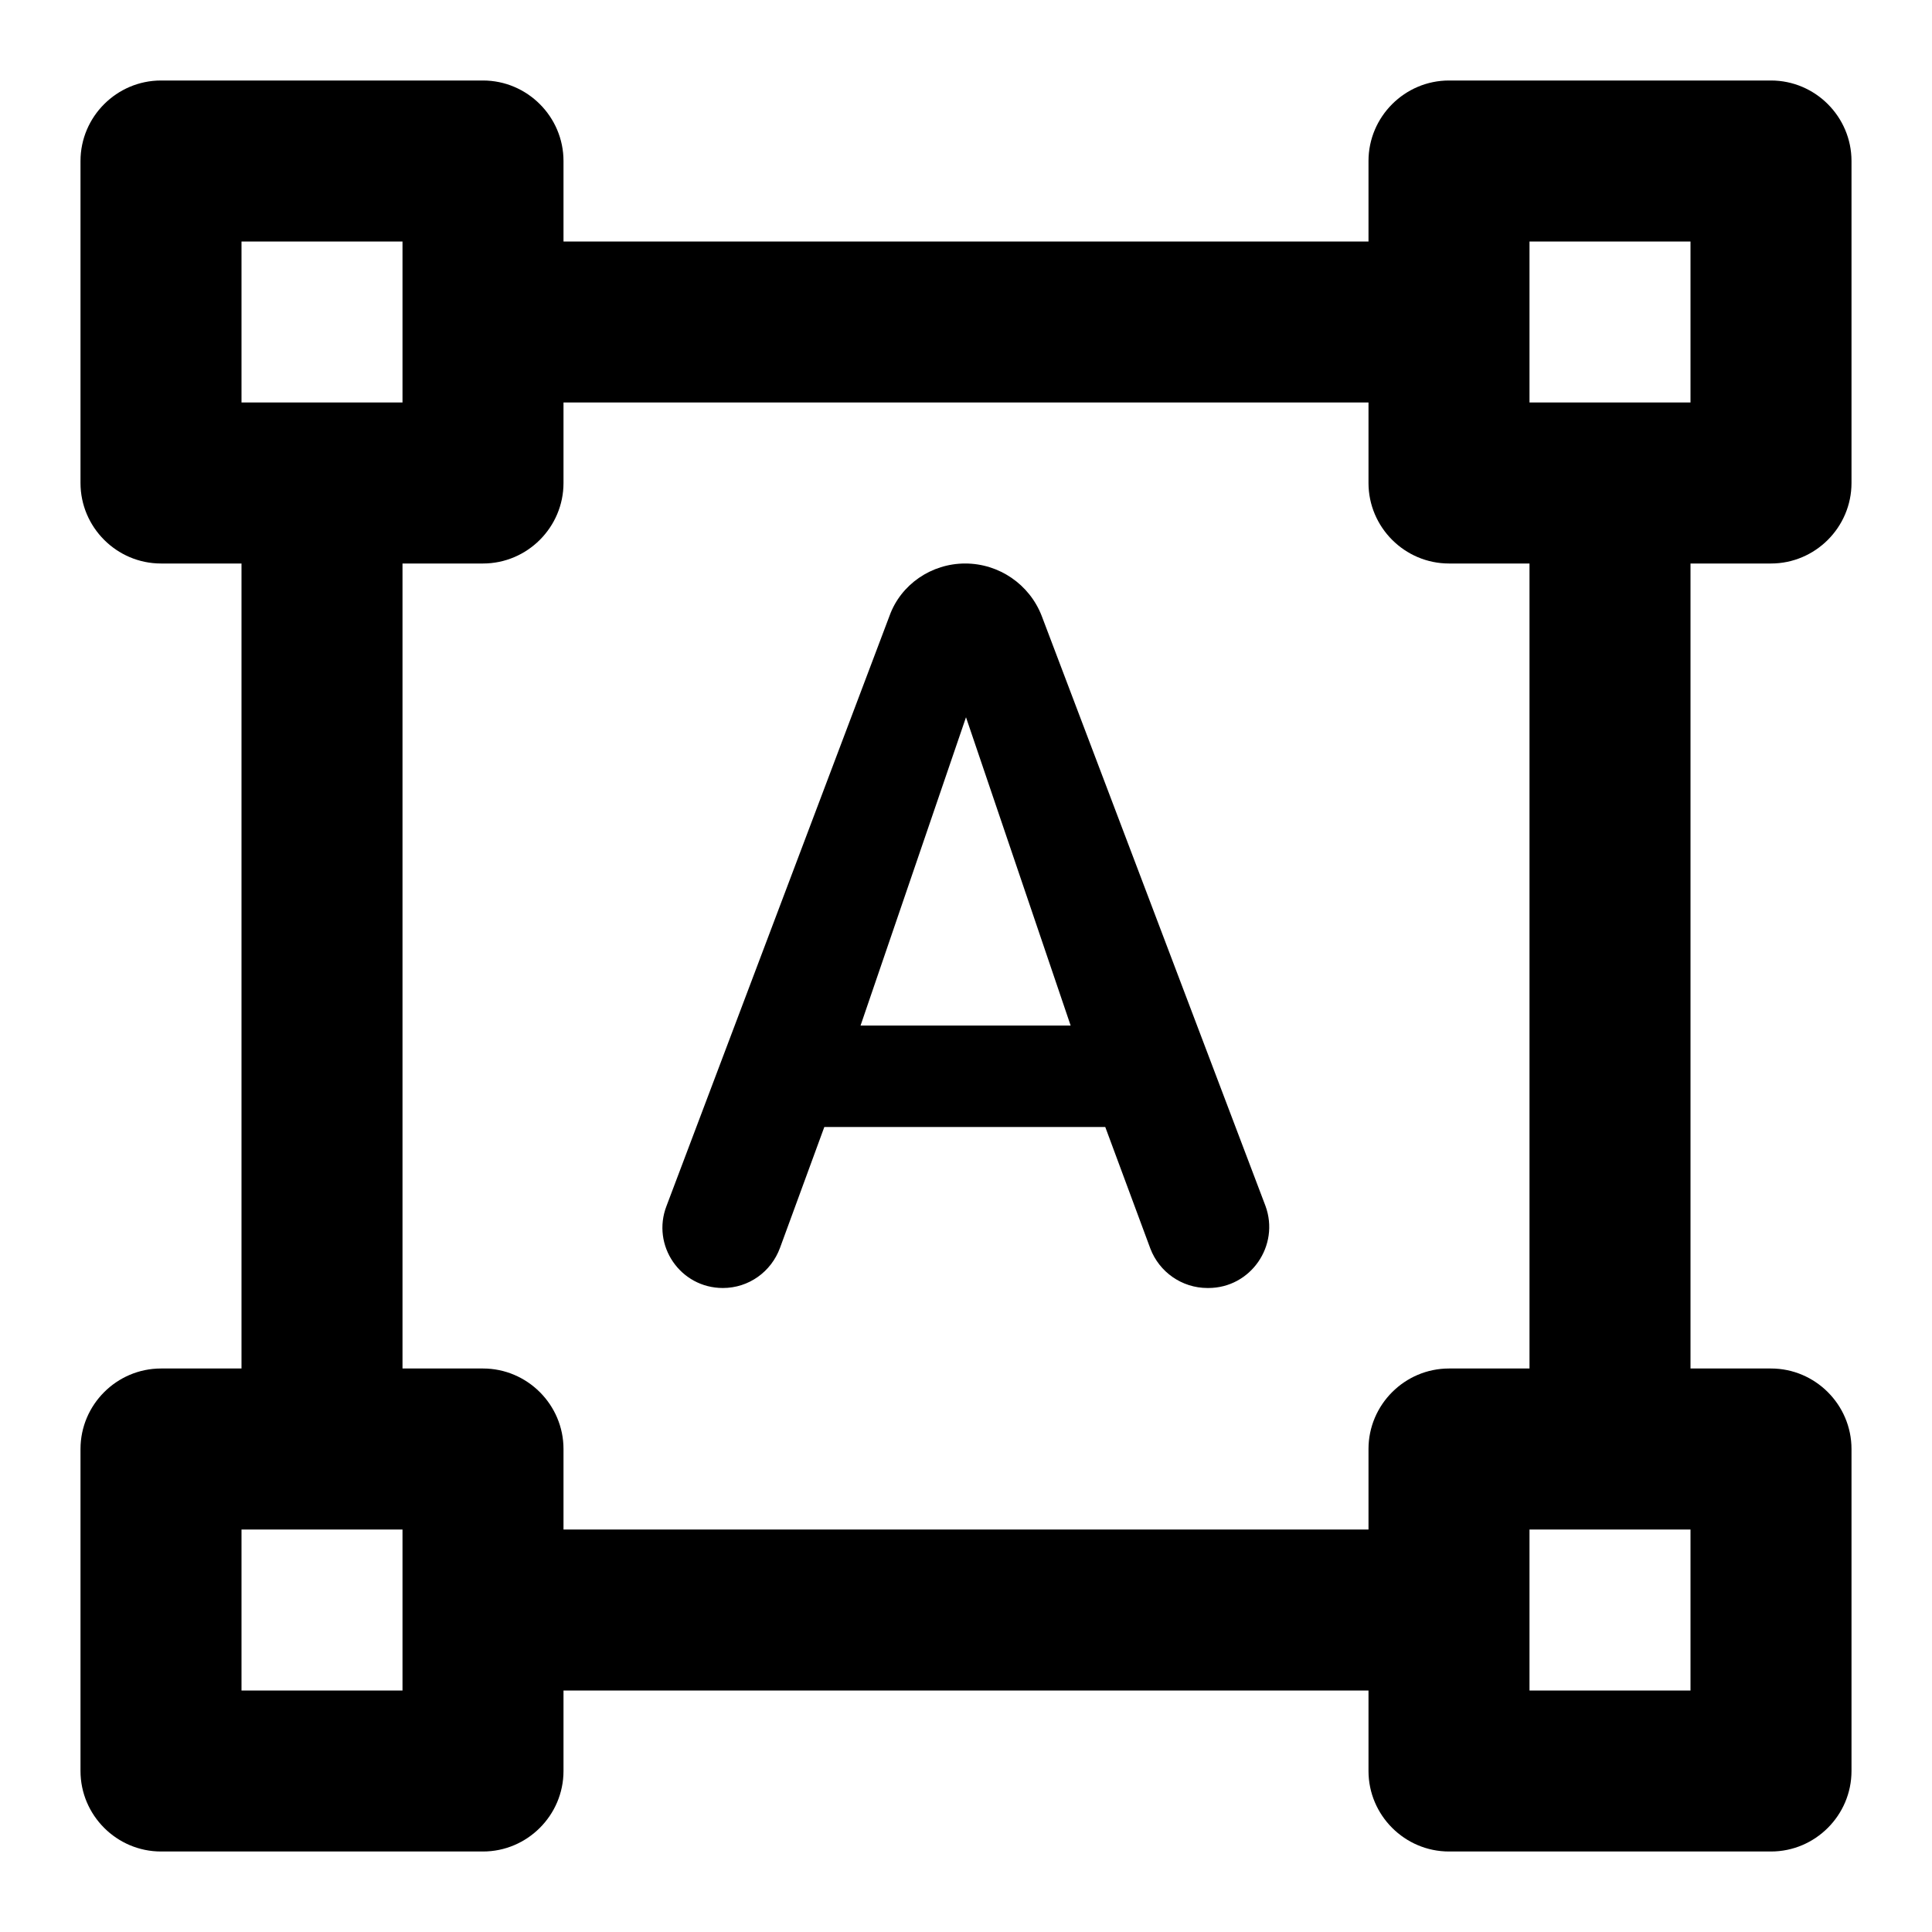
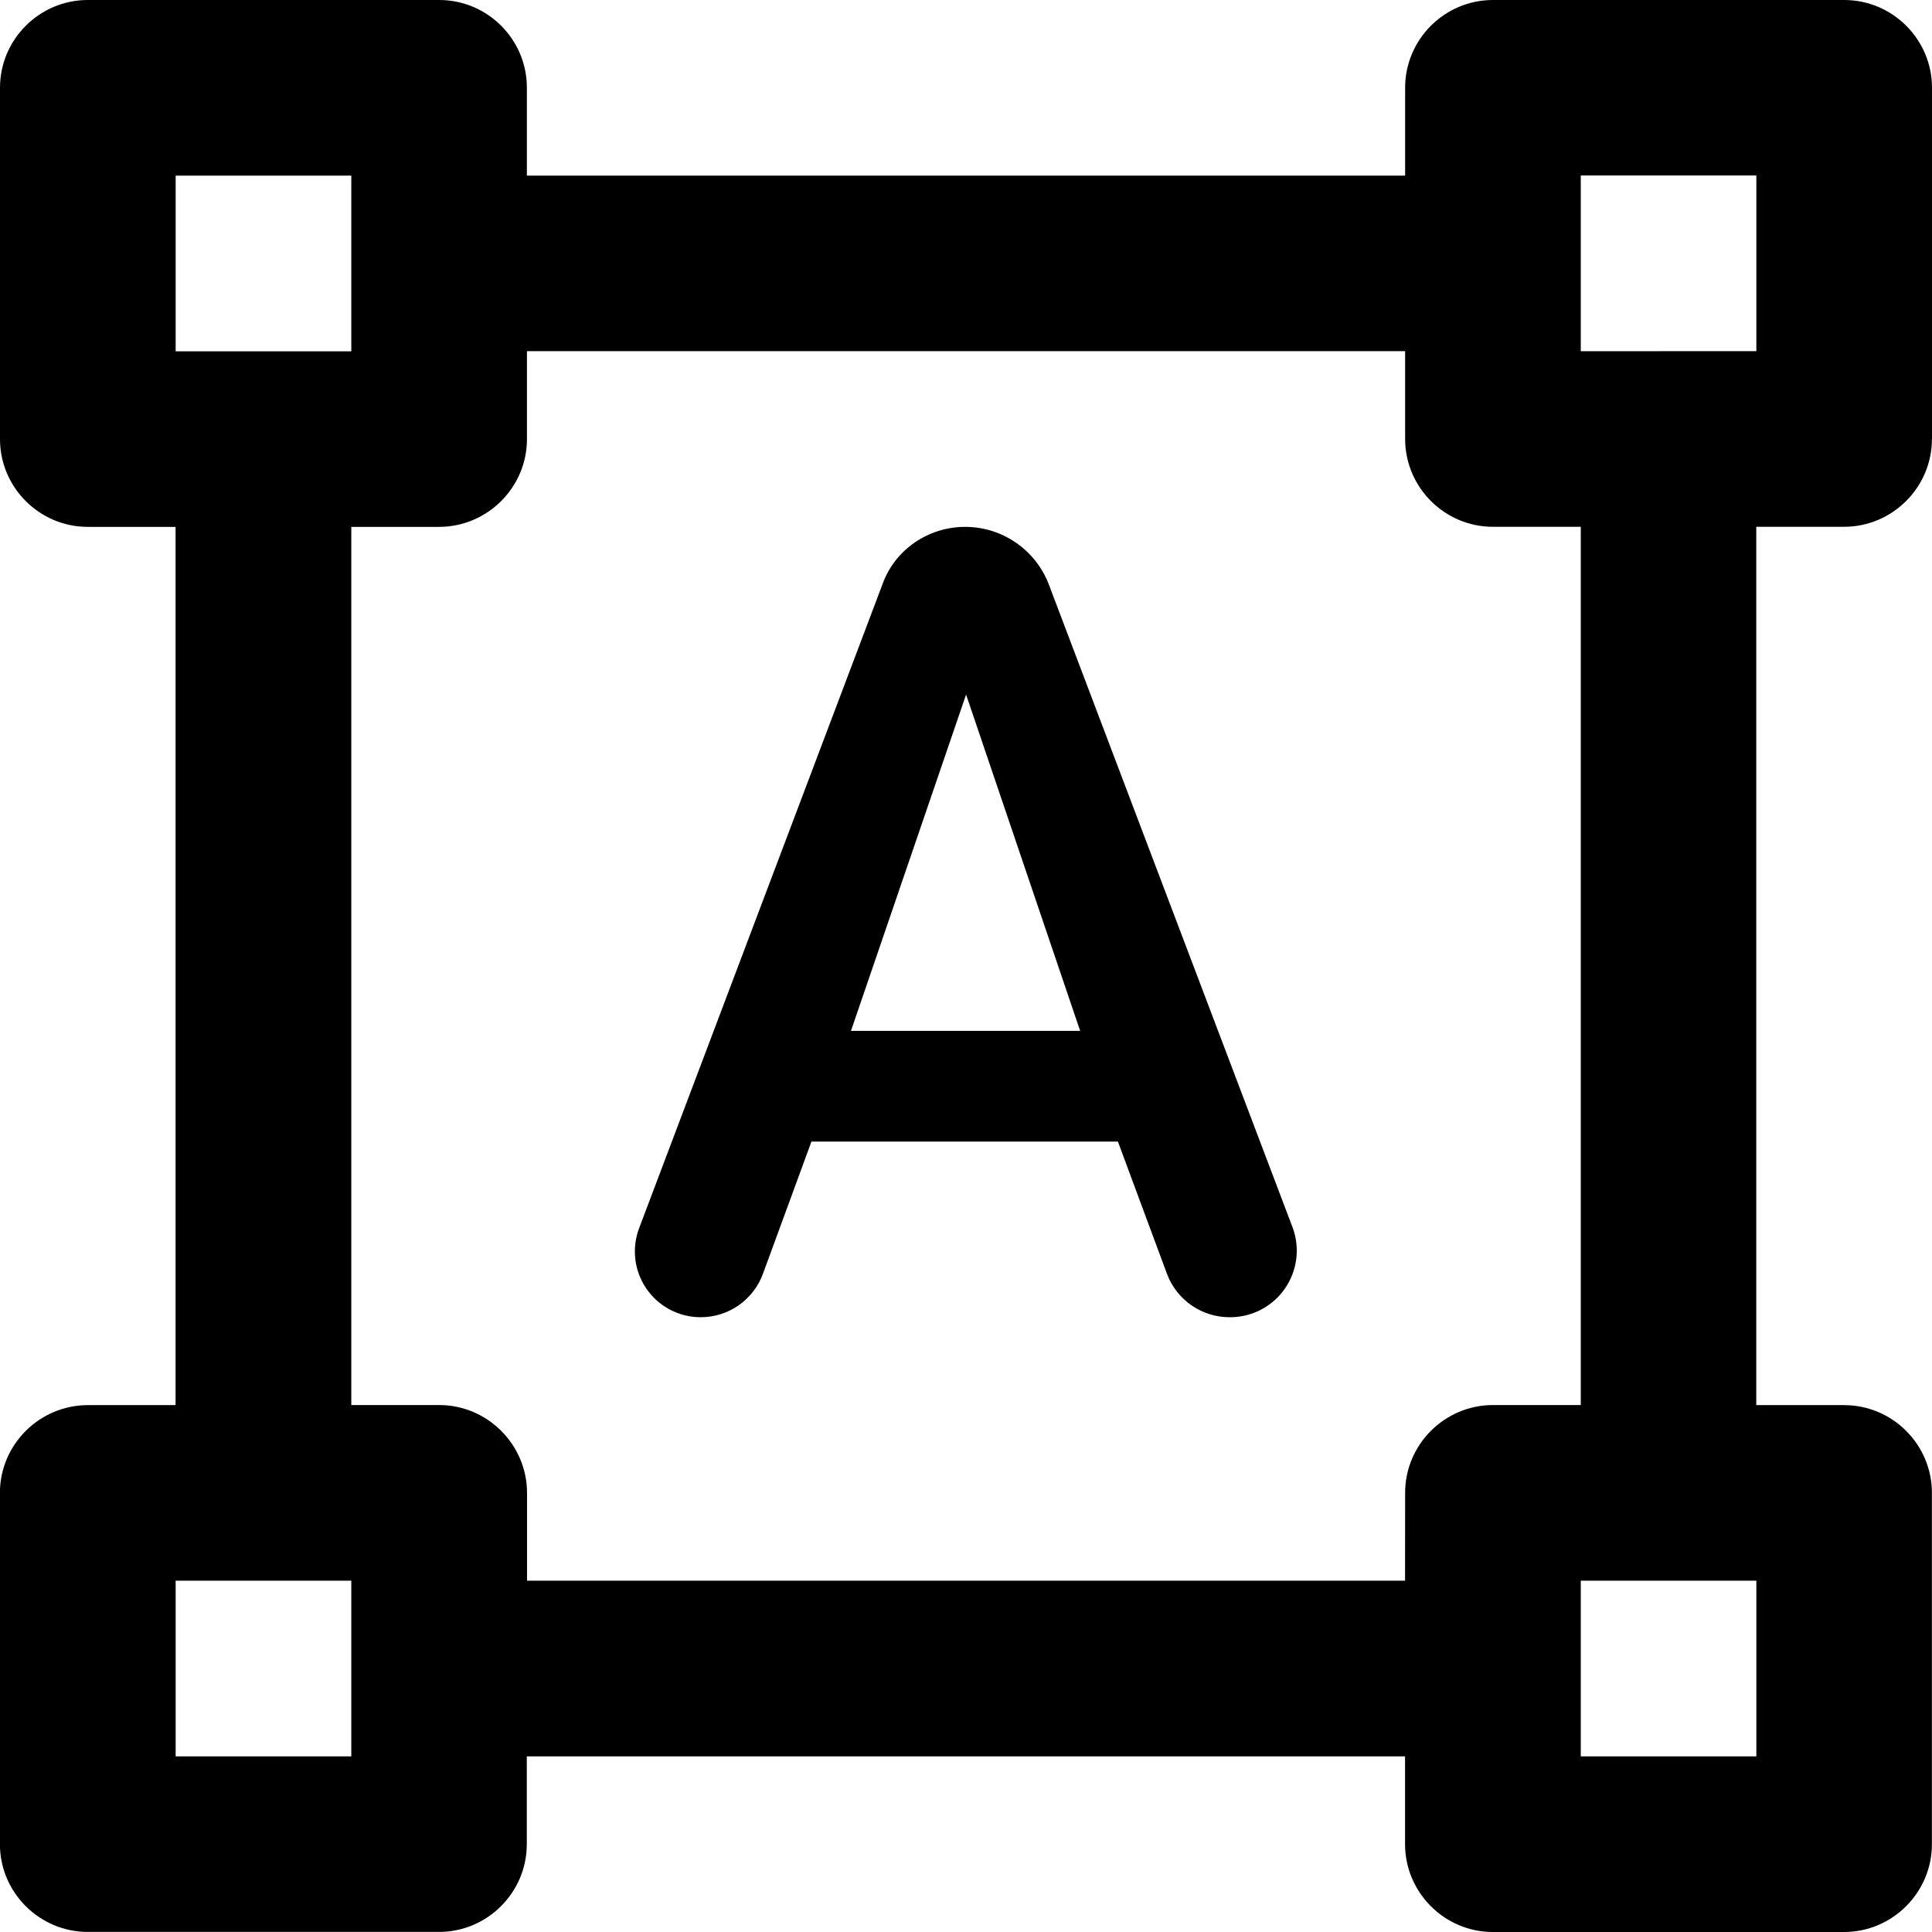
<svg xmlns="http://www.w3.org/2000/svg" viewBox="0 0 24 24">
  <path d="M0 0h24v24H0V0z" fill="none" />
-   <path d="M23 6V2c0-.55-.45-1-1-1h-4c-.55 0-1 .45-1 1v1H7V2c0-.55-.45-1-1-1H2c-.55 0-1 .45-1 1v4c0 .55.45 1 1 1h1v10H2c-.55 0-1 .45-1 1v4c0 .55.45 1 1 1h4c.55 0 1-.45 1-1v-1h10v1c0 .55.45 1 1 1h4c.55 0 1-.45 1-1v-4c0-.55-.45-1-1-1h-1V7h1c.55 0 1-.45 1-1zM3 3h2v2H3V3zm2 18H3v-2h2v2zm12-2H7v-1c0-.55-.45-1-1-1H5V7h1c.55 0 1-.45 1-1V5h10v1c0 .55.45 1 1 1h1v10h-1c-.55 0-1 .45-1 1v1zm4 2h-2v-2h2v2zM19 5V3h2v2h-2zm-6.06 2.65a1.02 1.02 0 00-.95-.65c-.42 0-.8.26-.94.65l-2.77 7.33c-.19.49.17 1.02.7 1.02.32 0 .6-.2.71-.5l.55-1.5h3.49l.56 1.51c.11.29.39.49.71.49h.01c.53 0 .89-.53.71-1.02l-2.78-7.33zm-2.25 5.09L12 8.91l1.3 3.83h-2.61z" />
+   <path d="M24 5.455V1.09C24 .49 23.51 0 22.91 0h-4.365c-.6 0-1.09.49-1.09 1.09v1.092H6.545V1.09C6.546.49 6.056 0 5.456 0H1.09C.49 0 0 .49 0 1.09v4.365c0 .6.49 1.09 1.09 1.09h1.091v10.91h-1.09c-.6 0-1.092.49-1.092 1.09v4.364c0 .6.491 1.09 1.091 1.09h4.364c.6 0 1.09-.49 1.09-1.09v-1.091h10.91v1.09c0 .6.49 1.092 1.09 1.092h4.364c.6 0 1.091-.491 1.091-1.091v-4.364c0-.6-.49-1.09-1.09-1.09h-1.092V6.544h1.091c.6 0 1.091-.49 1.091-1.09zM2.182 2.182h2.182v2.182H2.182zm2.182 19.636H2.182v-2.182h2.182zm13.09-2.182H6.547v-1.09c0-.6-.491-1.092-1.091-1.092H4.364V6.545h1.09c.6 0 1.092-.49 1.092-1.09V4.362h10.909v1.091c0 .6.49 1.091 1.09 1.091h1.092v10.91h-1.091c-.6 0-1.091.49-1.091 1.09zm4.364 2.182h-2.181v-2.182h2.181zM19.637 4.363V2.18h2.181v2.182zm-6.611 2.89a1.113 1.113 0 00-1.037-.708c-.458 0-.872.283-1.025.709L7.942 15.25a.817.817 0 00.764 1.113.823.823 0 00.774-.546l.6-1.636h3.807l.611 1.647a.83.83 0 00.775.535h.01a.827.827 0 00.775-1.113zm-2.455 5.553l1.43-4.178 1.417 4.178z" />
</svg>
